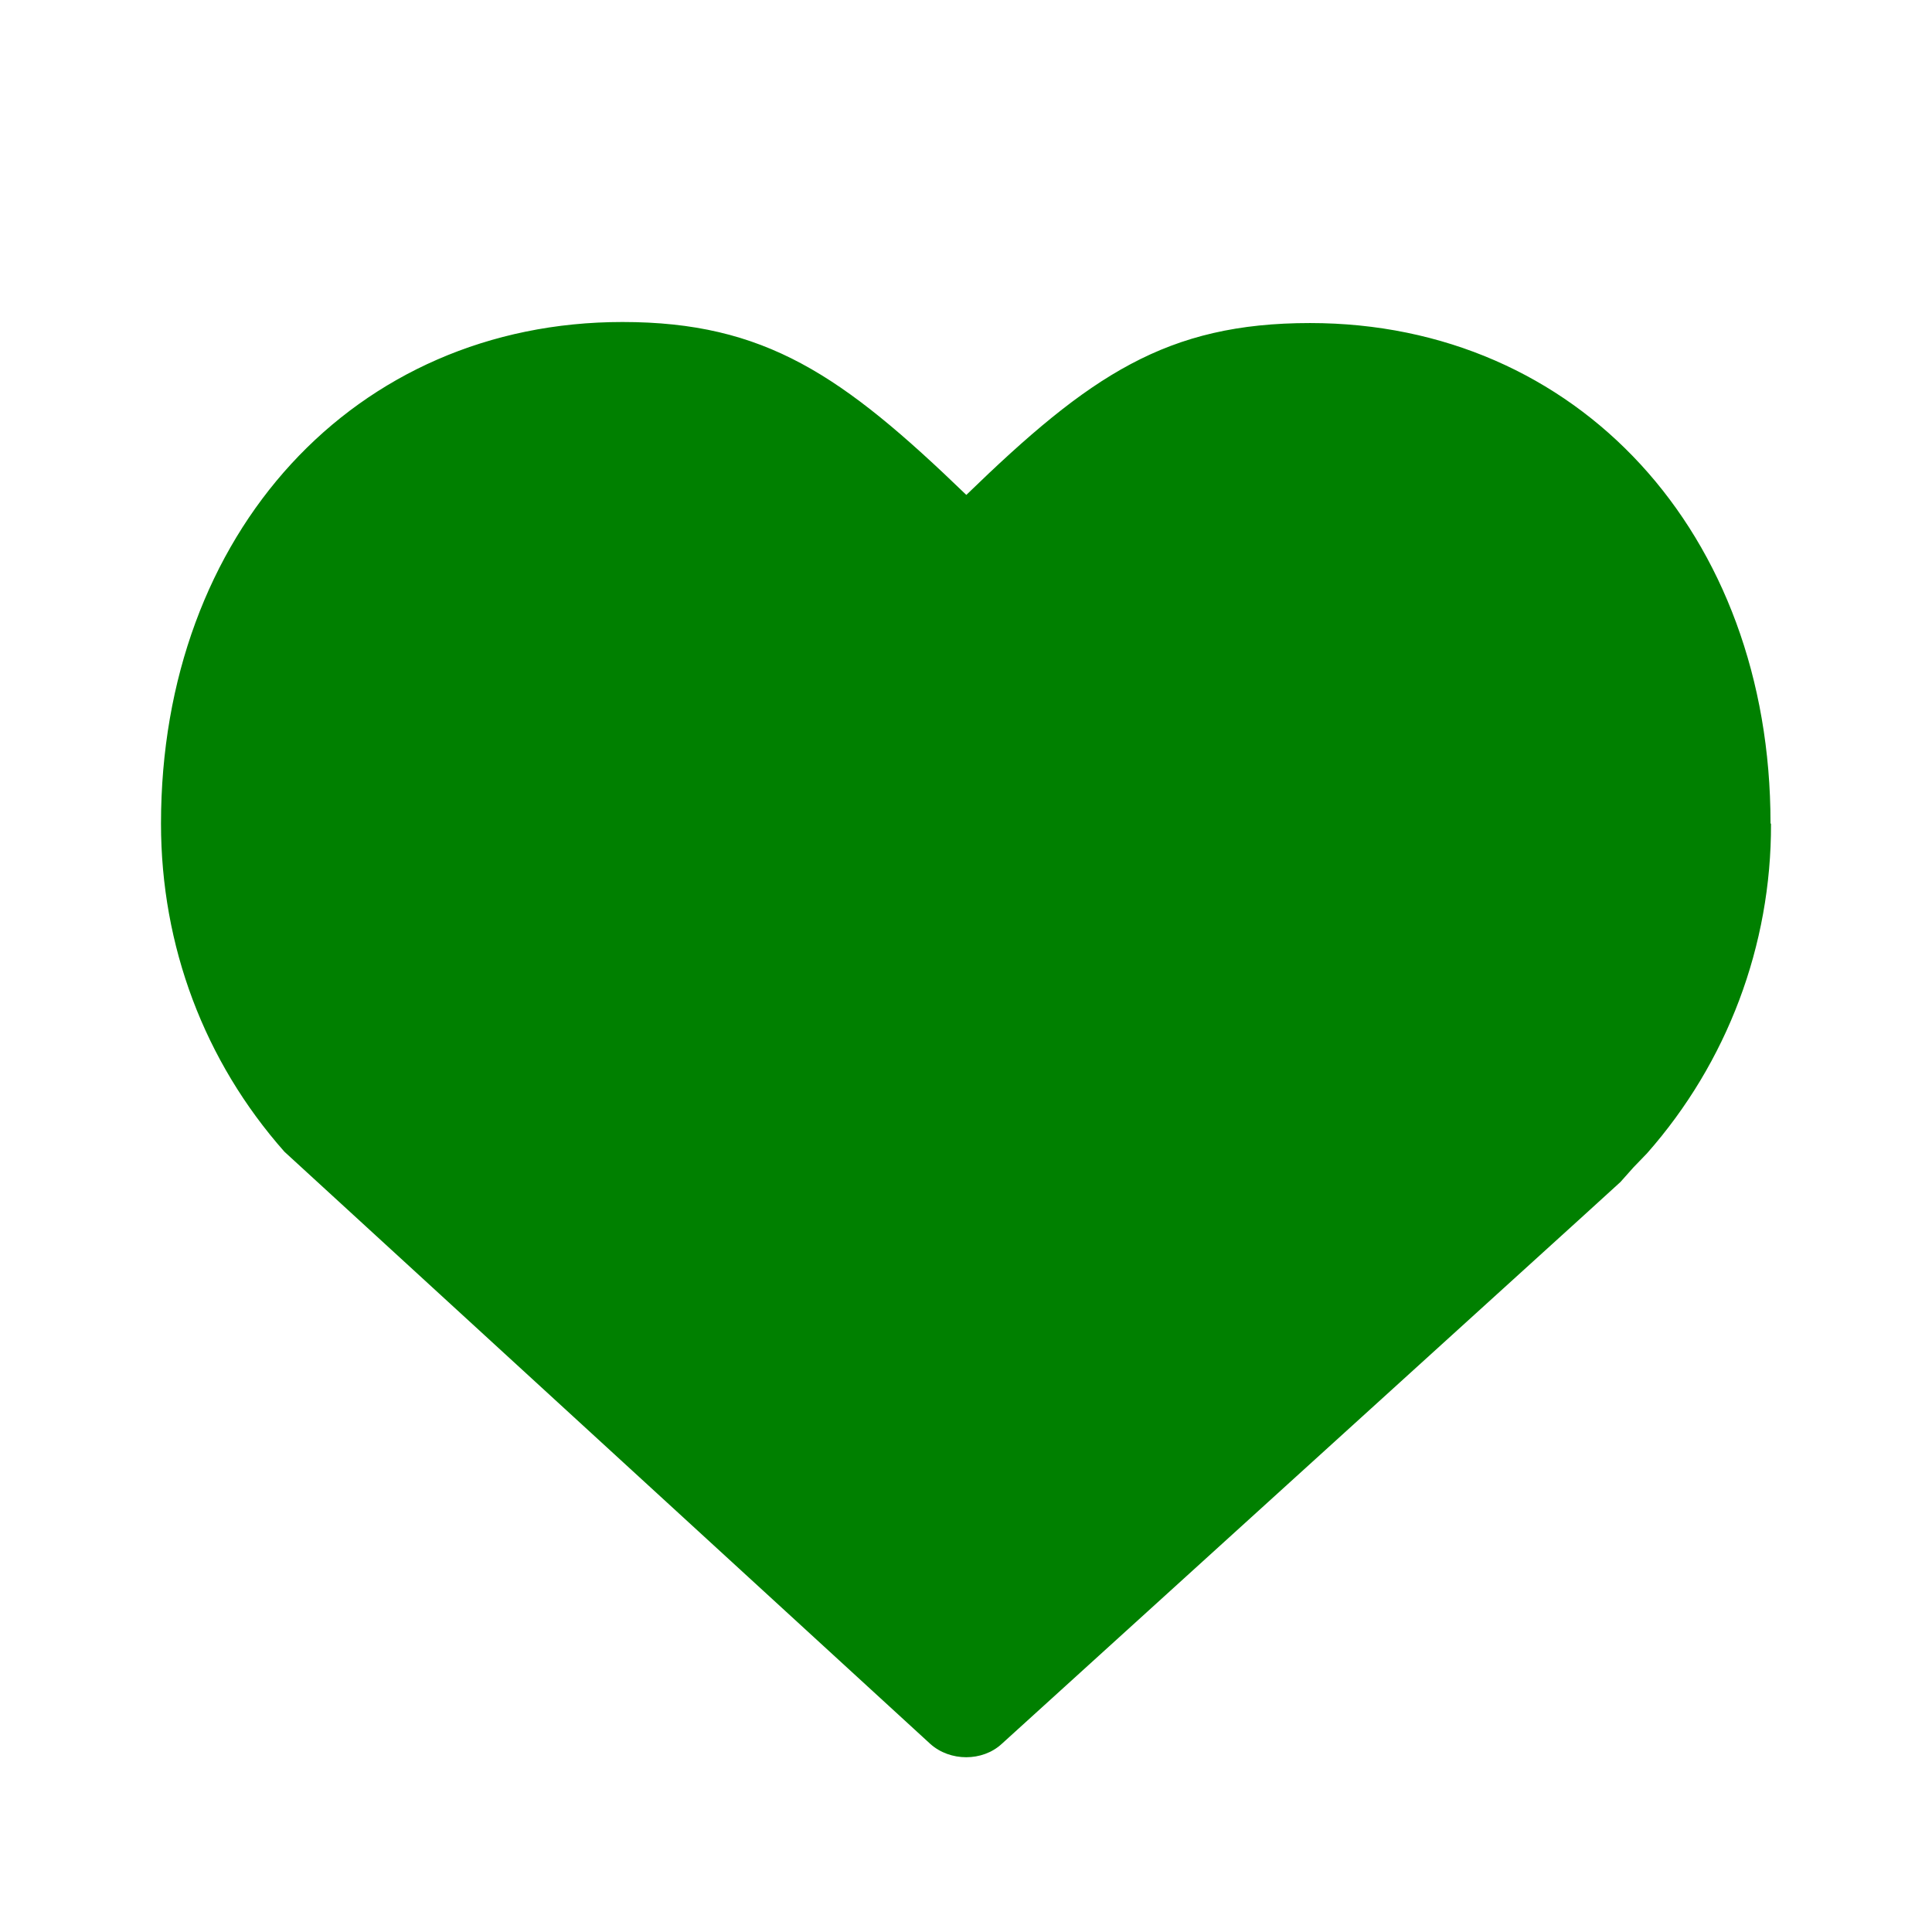
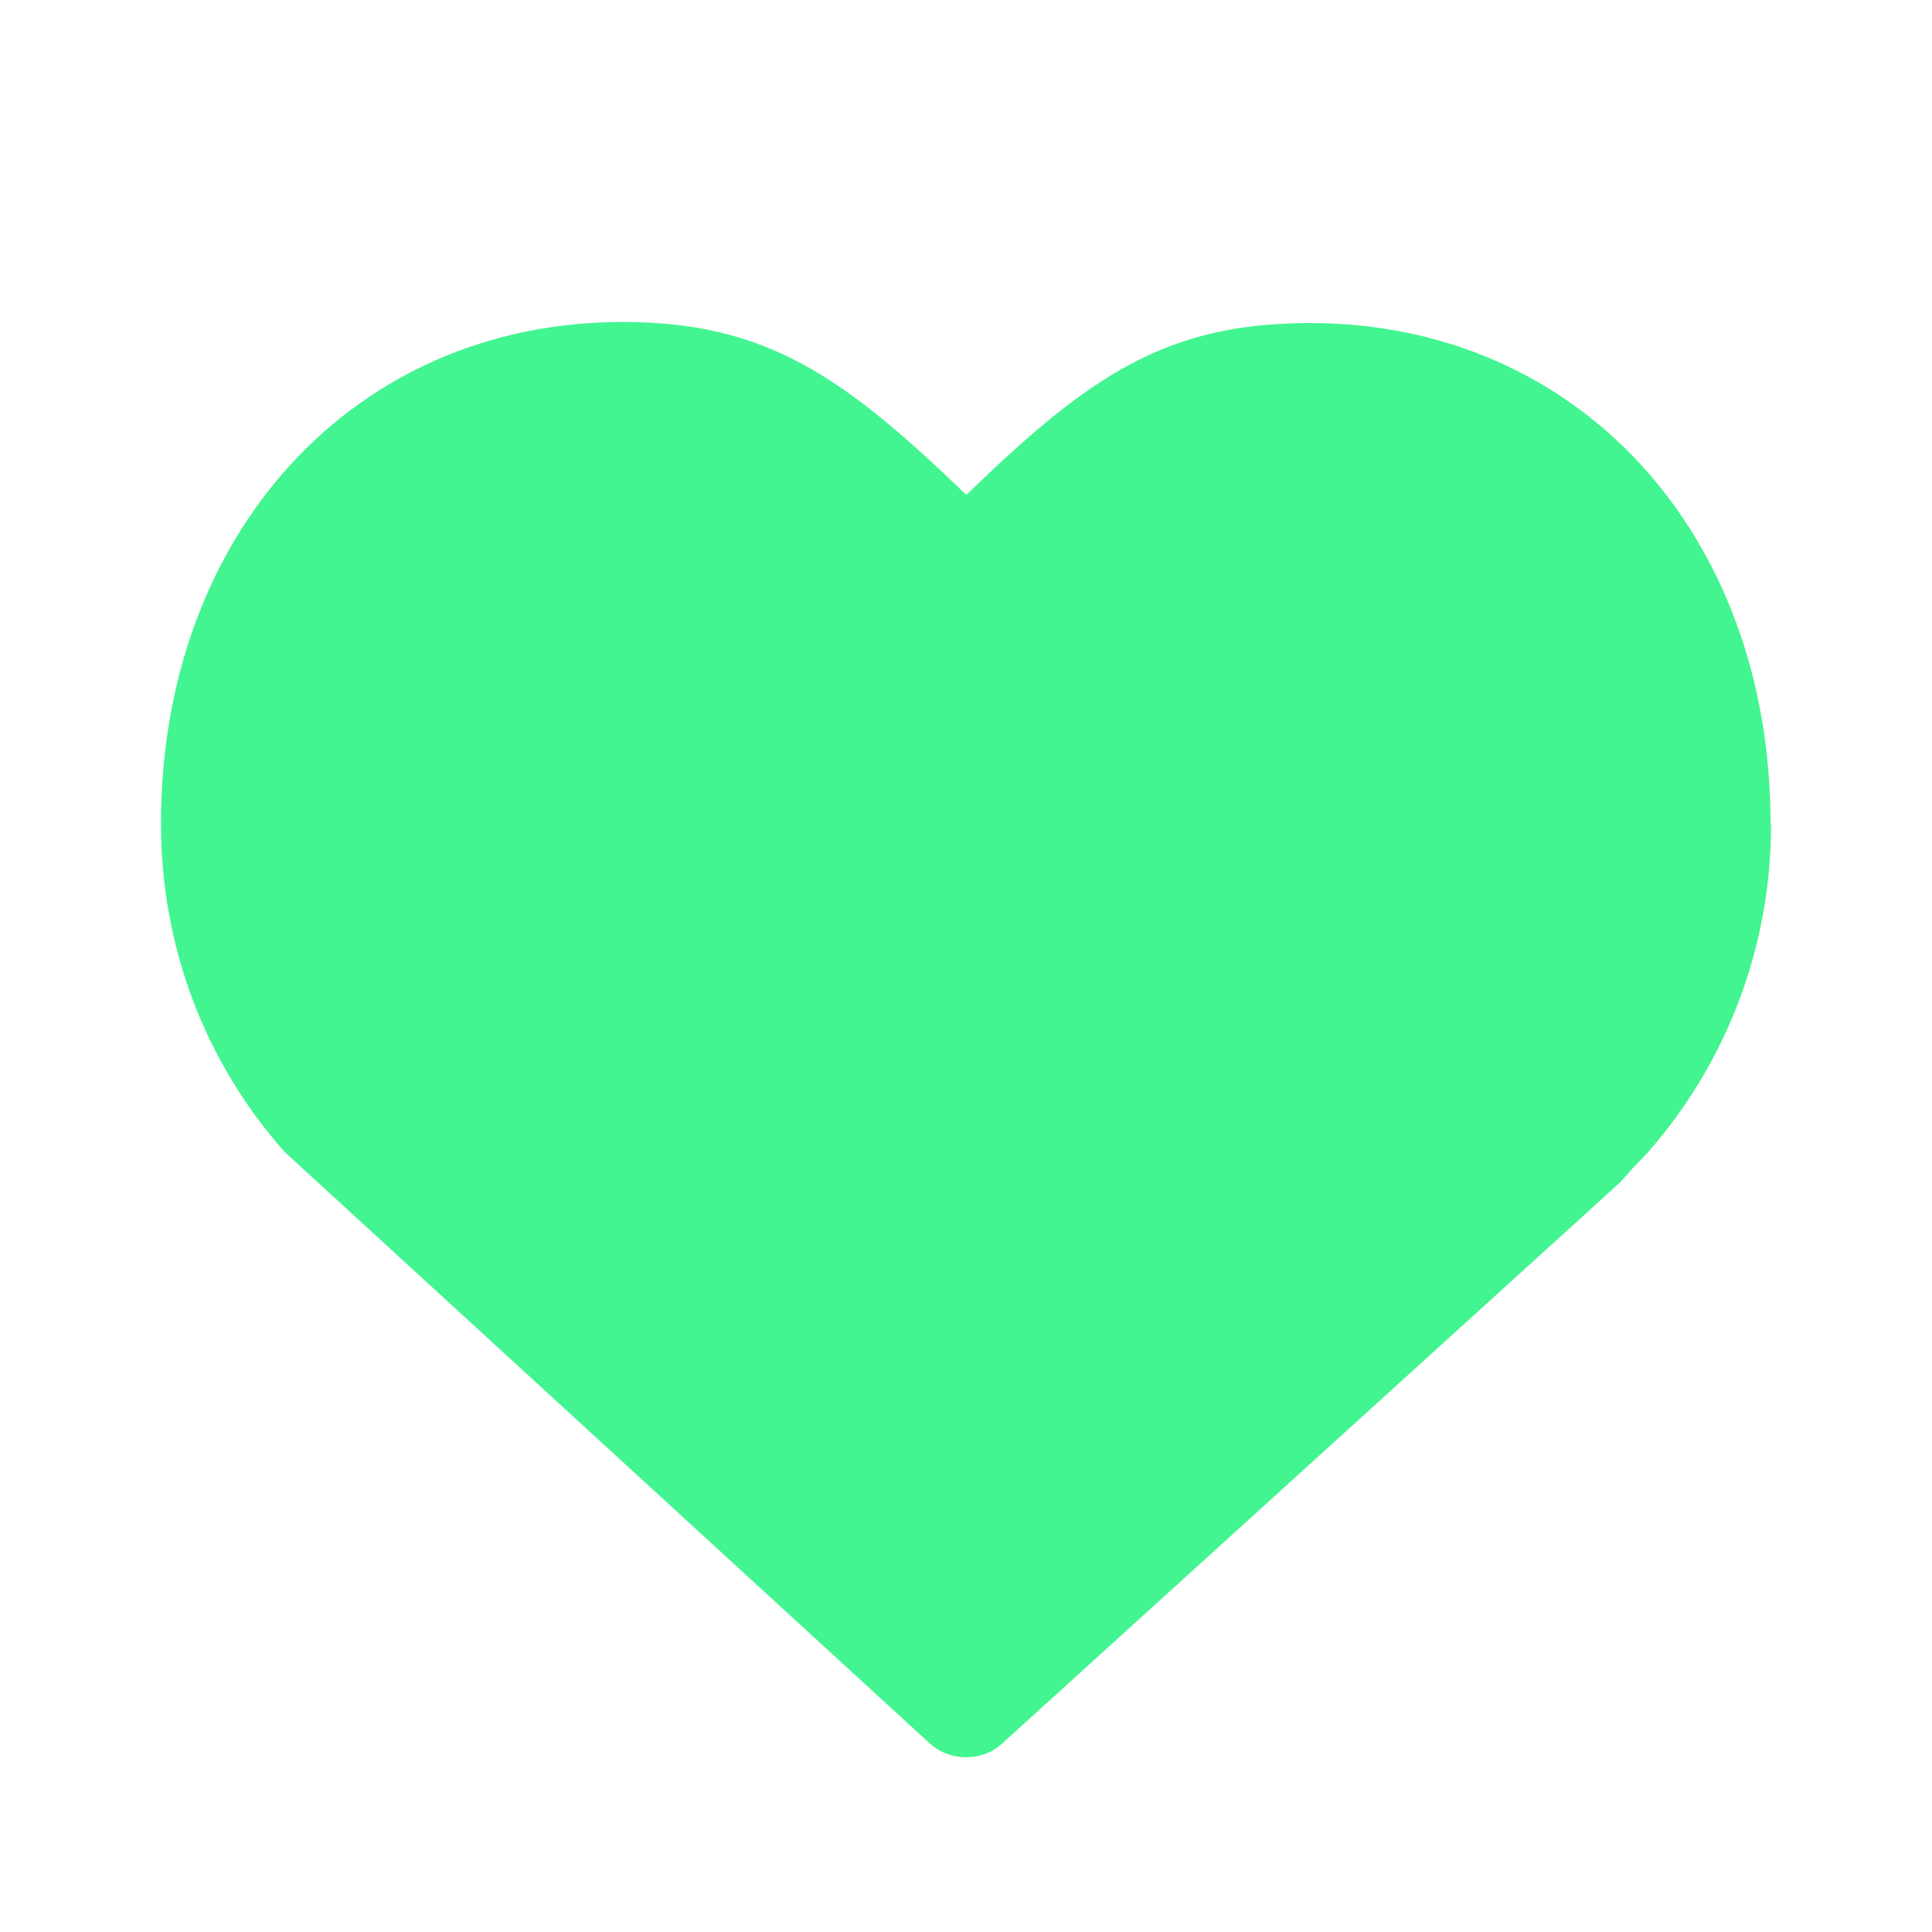
<svg viewBox="0 0 24 24" width="48px" height="48px" focusable="false" aria-hidden="true" role="presentation">
-   <path d="M21.994 10.225c0-3.598-2.395-6.212-5.72-6.212-1.78 0-2.737.647-4.27 2.135C10.463 4.66 9.505 4 7.732 4 4.407 4 2 6.62 2 10.231c0 1.52.537 2.95 1.533 4.076l8.024 7.357c.246.22.647.22.886 0l7.247-6.58.44-.401.162-.182.168-.174a6.152 6.152 0 0 0 1.54-4.09" fill="green" />
+   <path d="M21.994 10.225c0-3.598-2.395-6.212-5.72-6.212-1.78 0-2.737.647-4.27 2.135C10.463 4.66 9.505 4 7.732 4 4.407 4 2 6.62 2 10.231c0 1.52.537 2.95 1.533 4.076l8.024 7.357c.246.22.647.22.886 0l7.247-6.58.44-.401.162-.182.168-.174a6.152 6.152 0 0 0 1.54-4.09" fill="#42f590" />
</svg>
